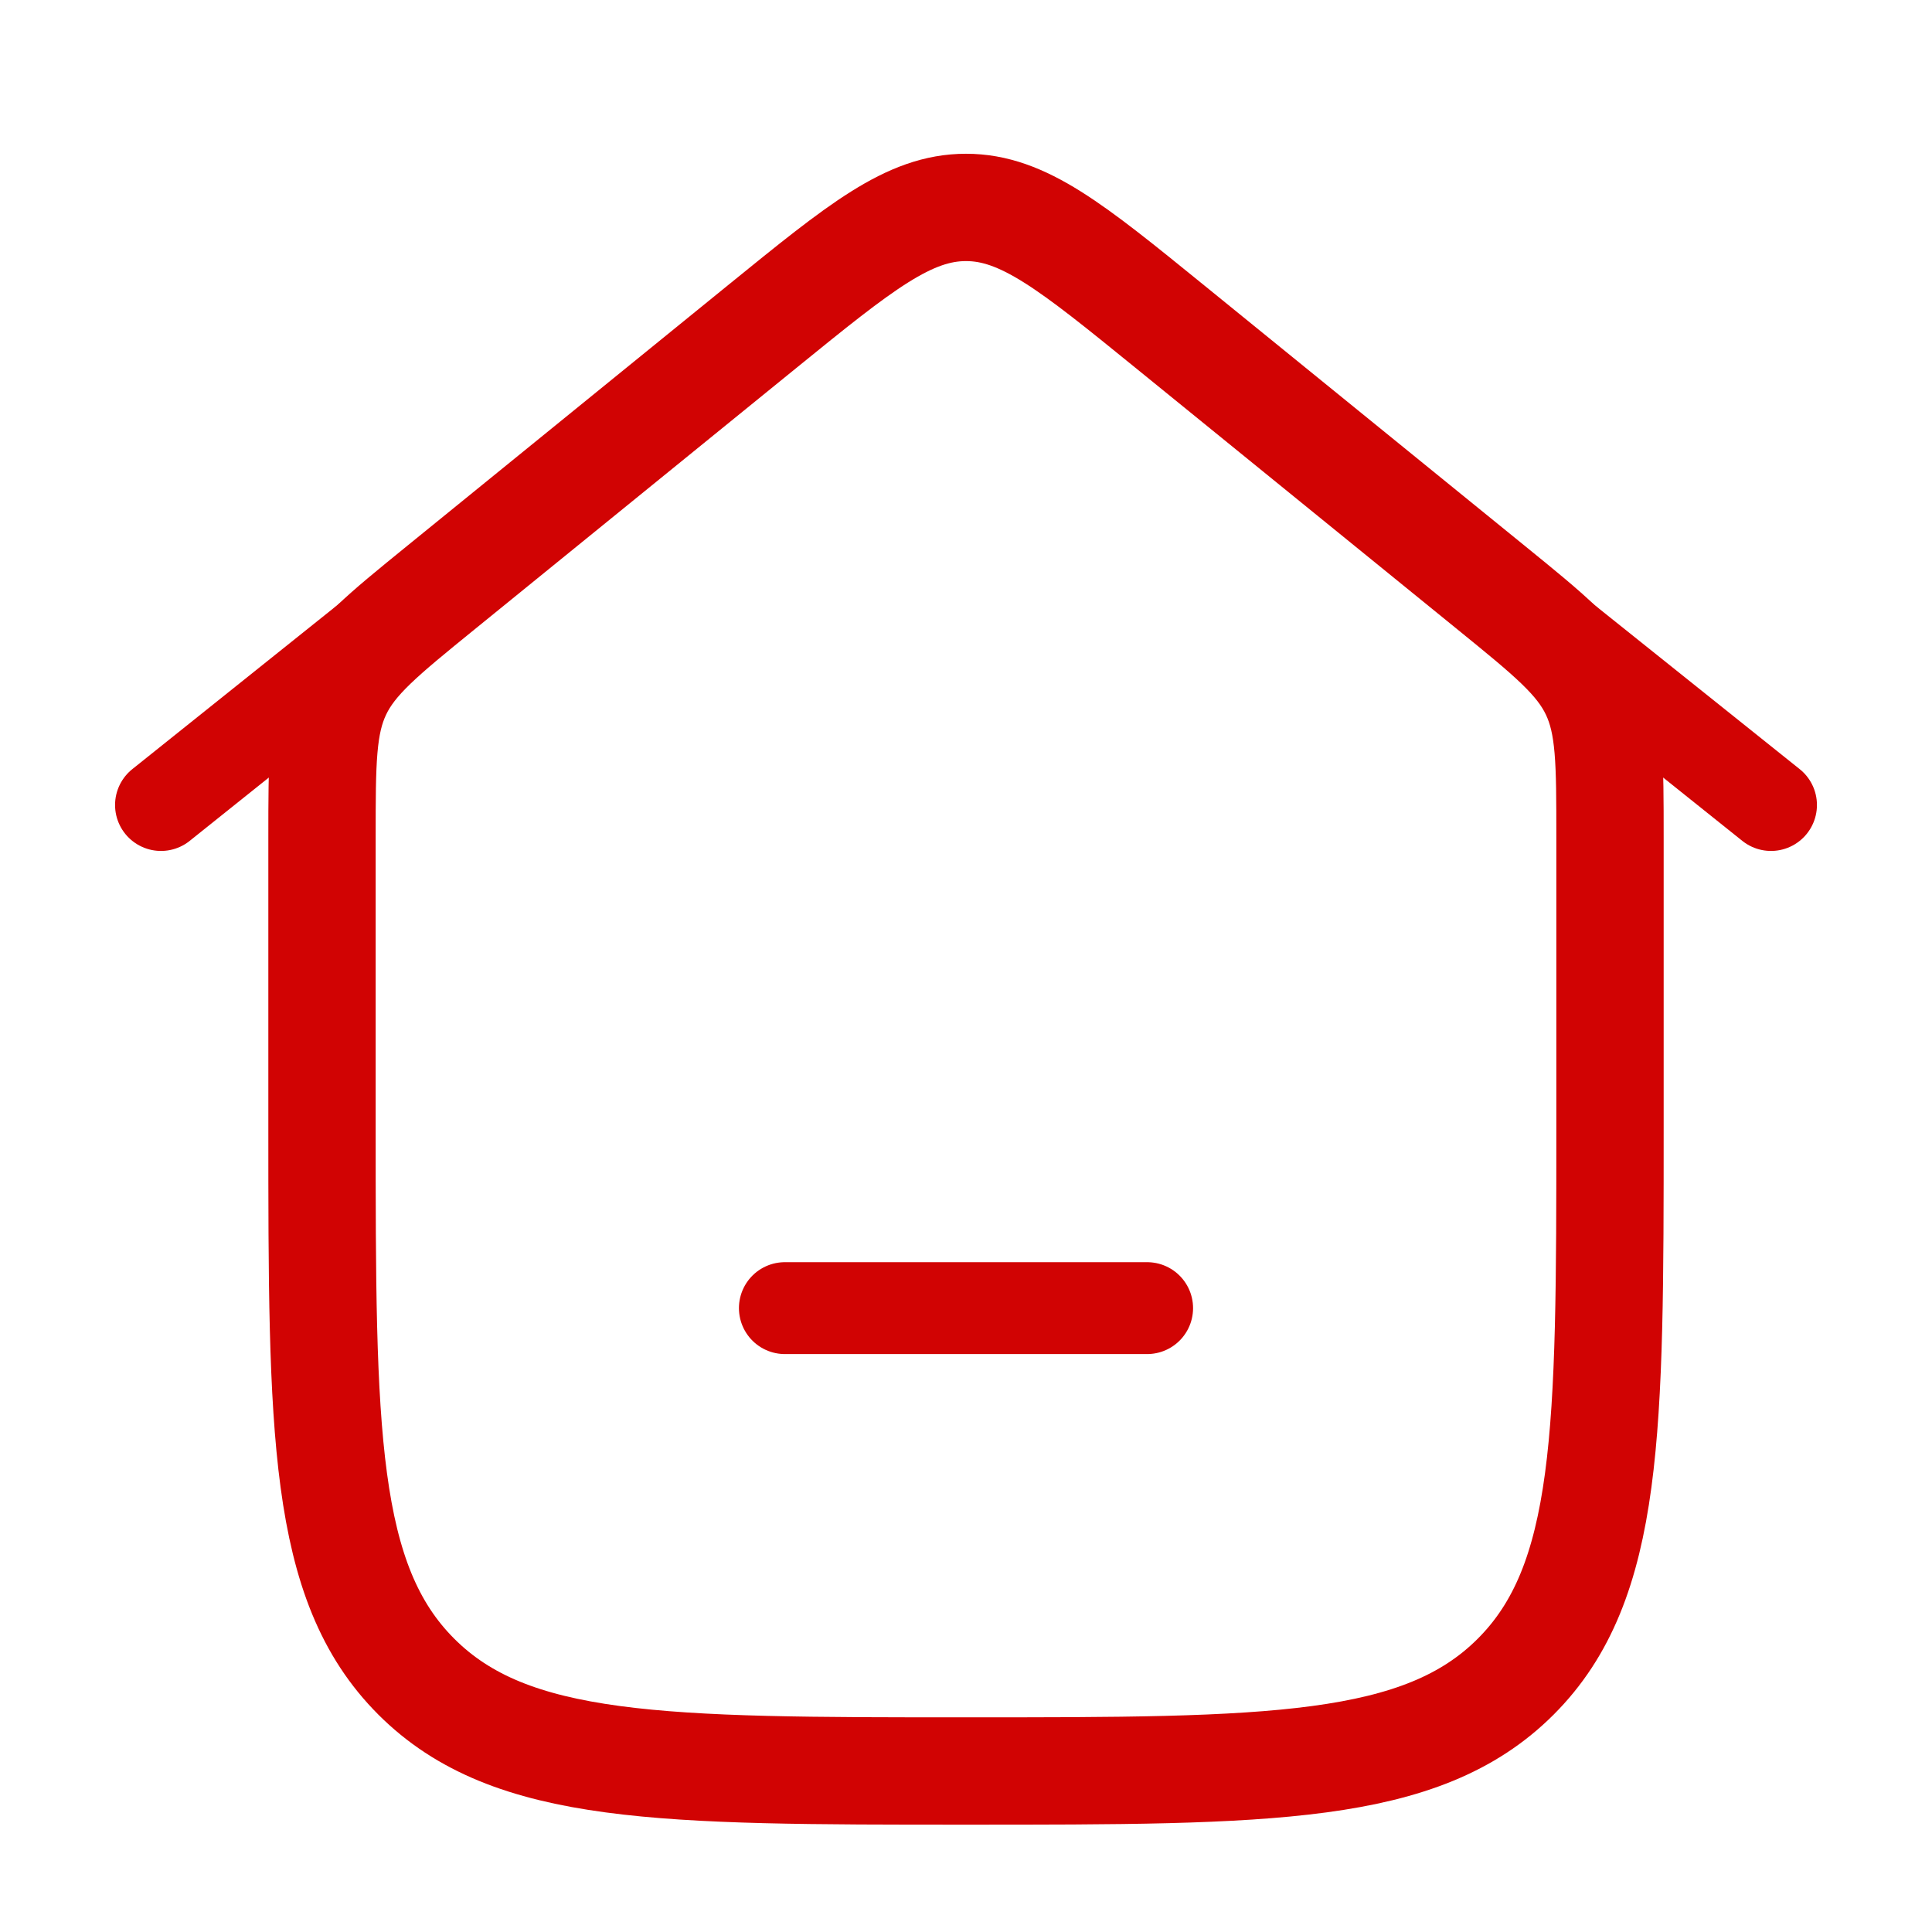
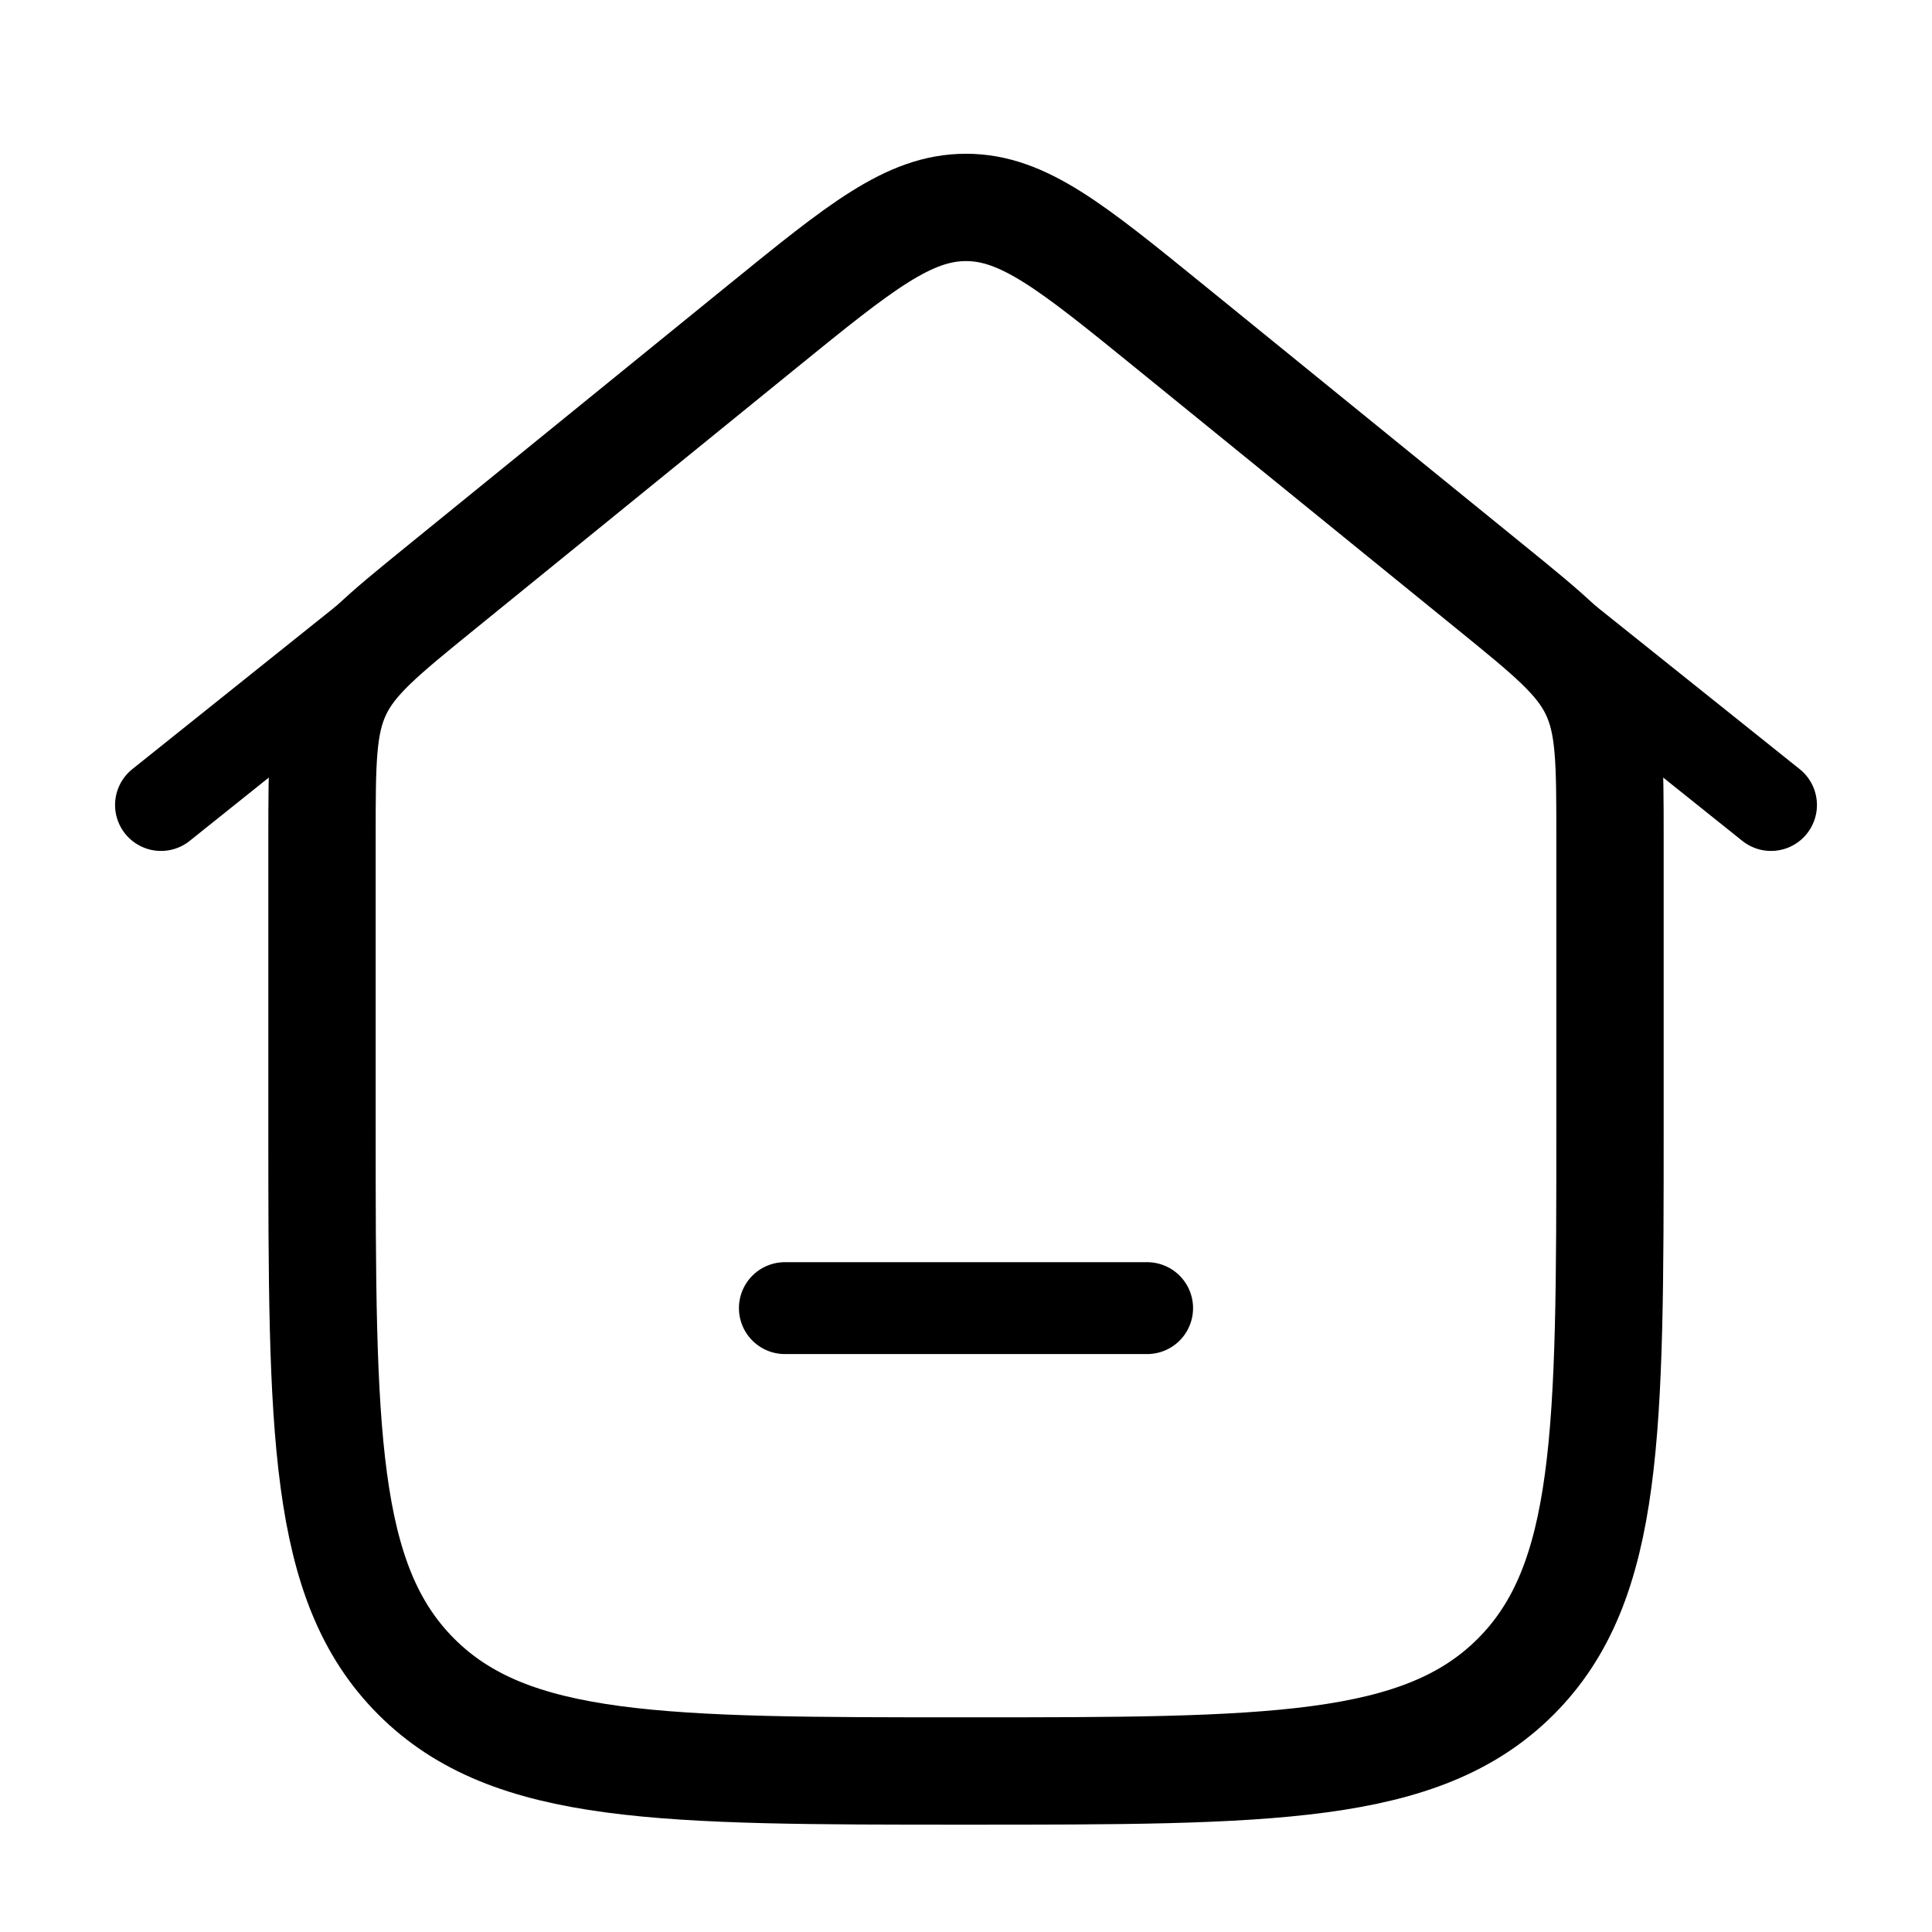
<svg xmlns="http://www.w3.org/2000/svg" width="36" height="36" viewBox="0 0 36 36" fill="none">
-   <path d="M3 15L16.126 4.499C17.221 3.623 18.779 3.623 19.874 4.499L33 15" stroke="#D10303" stroke-width="1.712" stroke-linecap="round" stroke-linejoin="round" />
-   <path d="M14.216 6.074L8.216 10.949C7.127 11.834 6.582 12.277 6.291 12.888C6 13.5 6 14.202 6 15.606V21C6 26.657 6 29.485 7.757 31.242C9.515 33 12.343 33 18 33C23.657 33 26.485 33 28.243 31.242C30 29.485 30 26.657 30 21V15.606C30 14.202 30 13.5 29.709 12.888C29.418 12.277 28.873 11.834 27.784 10.949L21.784 6.074C19.971 4.601 19.065 3.865 18 3.865C16.935 3.865 16.029 4.601 14.216 6.074Z" stroke="#D10303" stroke-width="2" />
-   <path d="M14.625 24.375H21.375" stroke="#D10303" stroke-width="1.712" stroke-linecap="round" />
+   <path d="M3 15L16.126 4.499C17.221 3.623 18.779 3.623 19.874 4.499L33 15" stroke="currentColor" stroke-width="1.712" stroke-linecap="round" stroke-linejoin="round" />
+   <path d="M14.216 6.074L8.216 10.949C7.127 11.834 6.582 12.277 6.291 12.888C6 13.5 6 14.202 6 15.606V21C6 26.657 6 29.485 7.757 31.242C9.515 33 12.343 33 18 33C23.657 33 26.485 33 28.243 31.242C30 29.485 30 26.657 30 21V15.606C30 14.202 30 13.5 29.709 12.888C29.418 12.277 28.873 11.834 27.784 10.949L21.784 6.074C19.971 4.601 19.065 3.865 18 3.865C16.935 3.865 16.029 4.601 14.216 6.074Z" stroke="currentColor" stroke-width="2" />
+   <path d="M14.625 24.375H21.375" stroke="currentColor" stroke-width="1.712" stroke-linecap="round" />
</svg>
